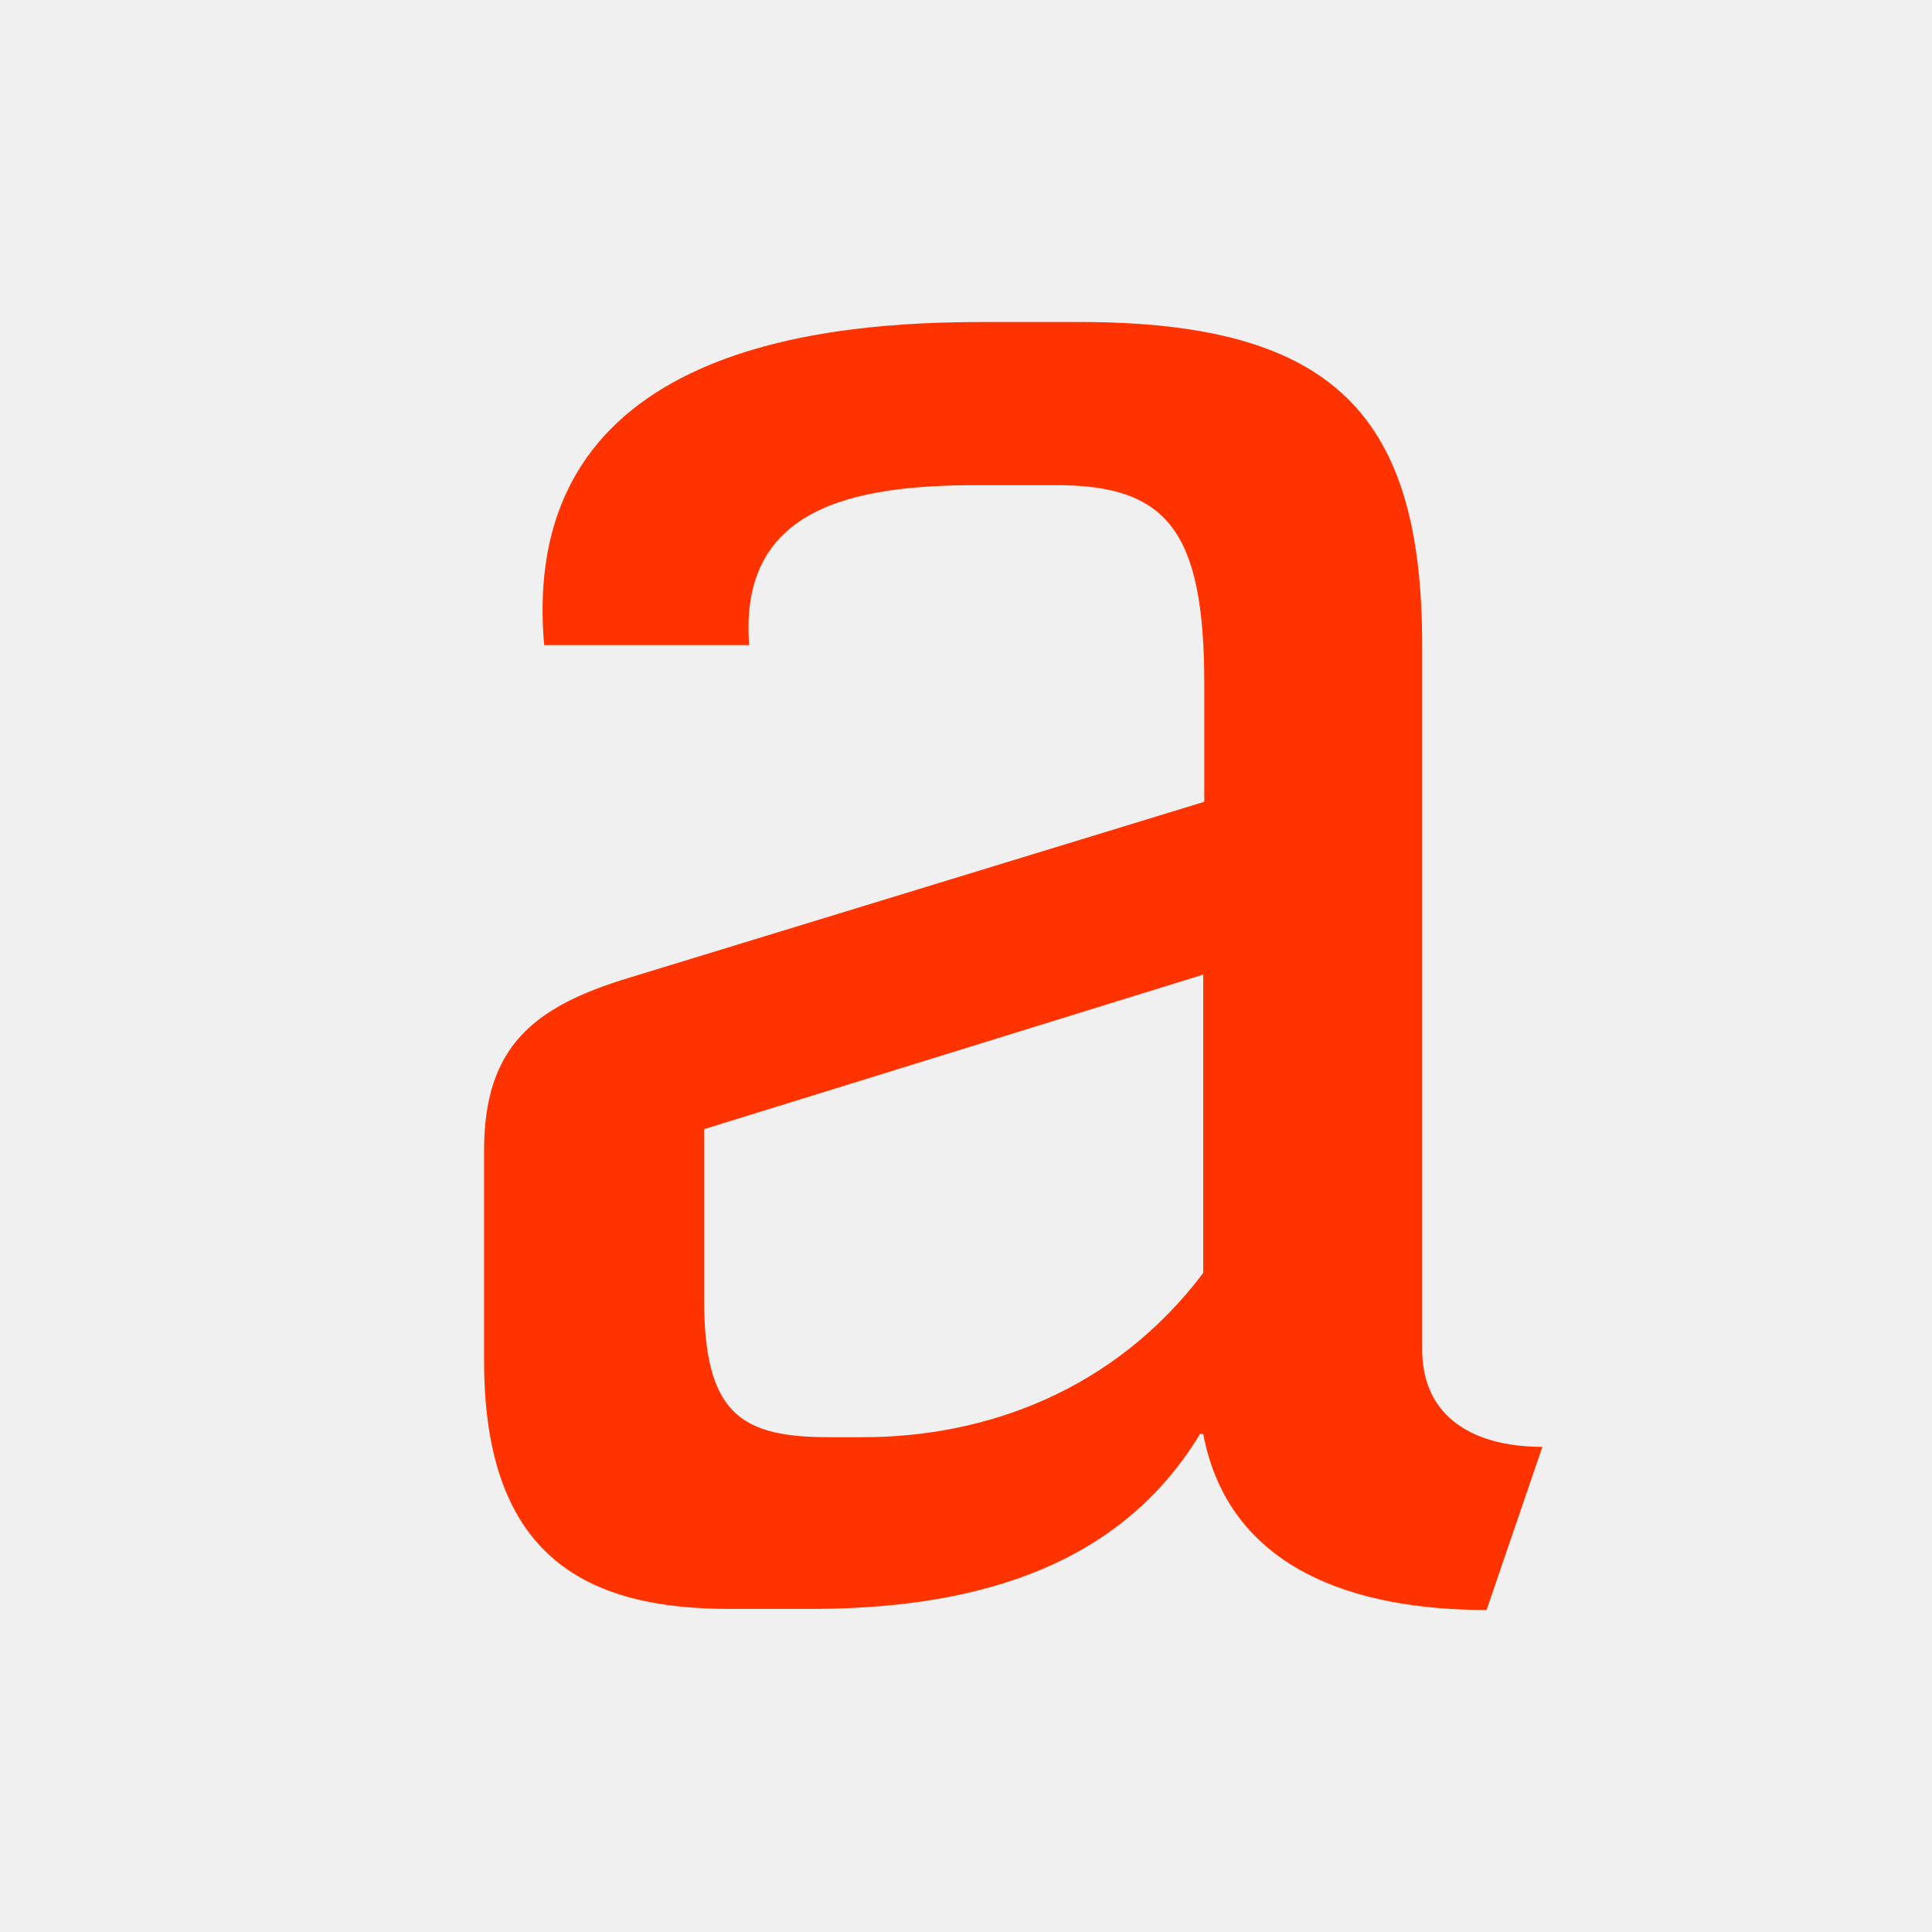
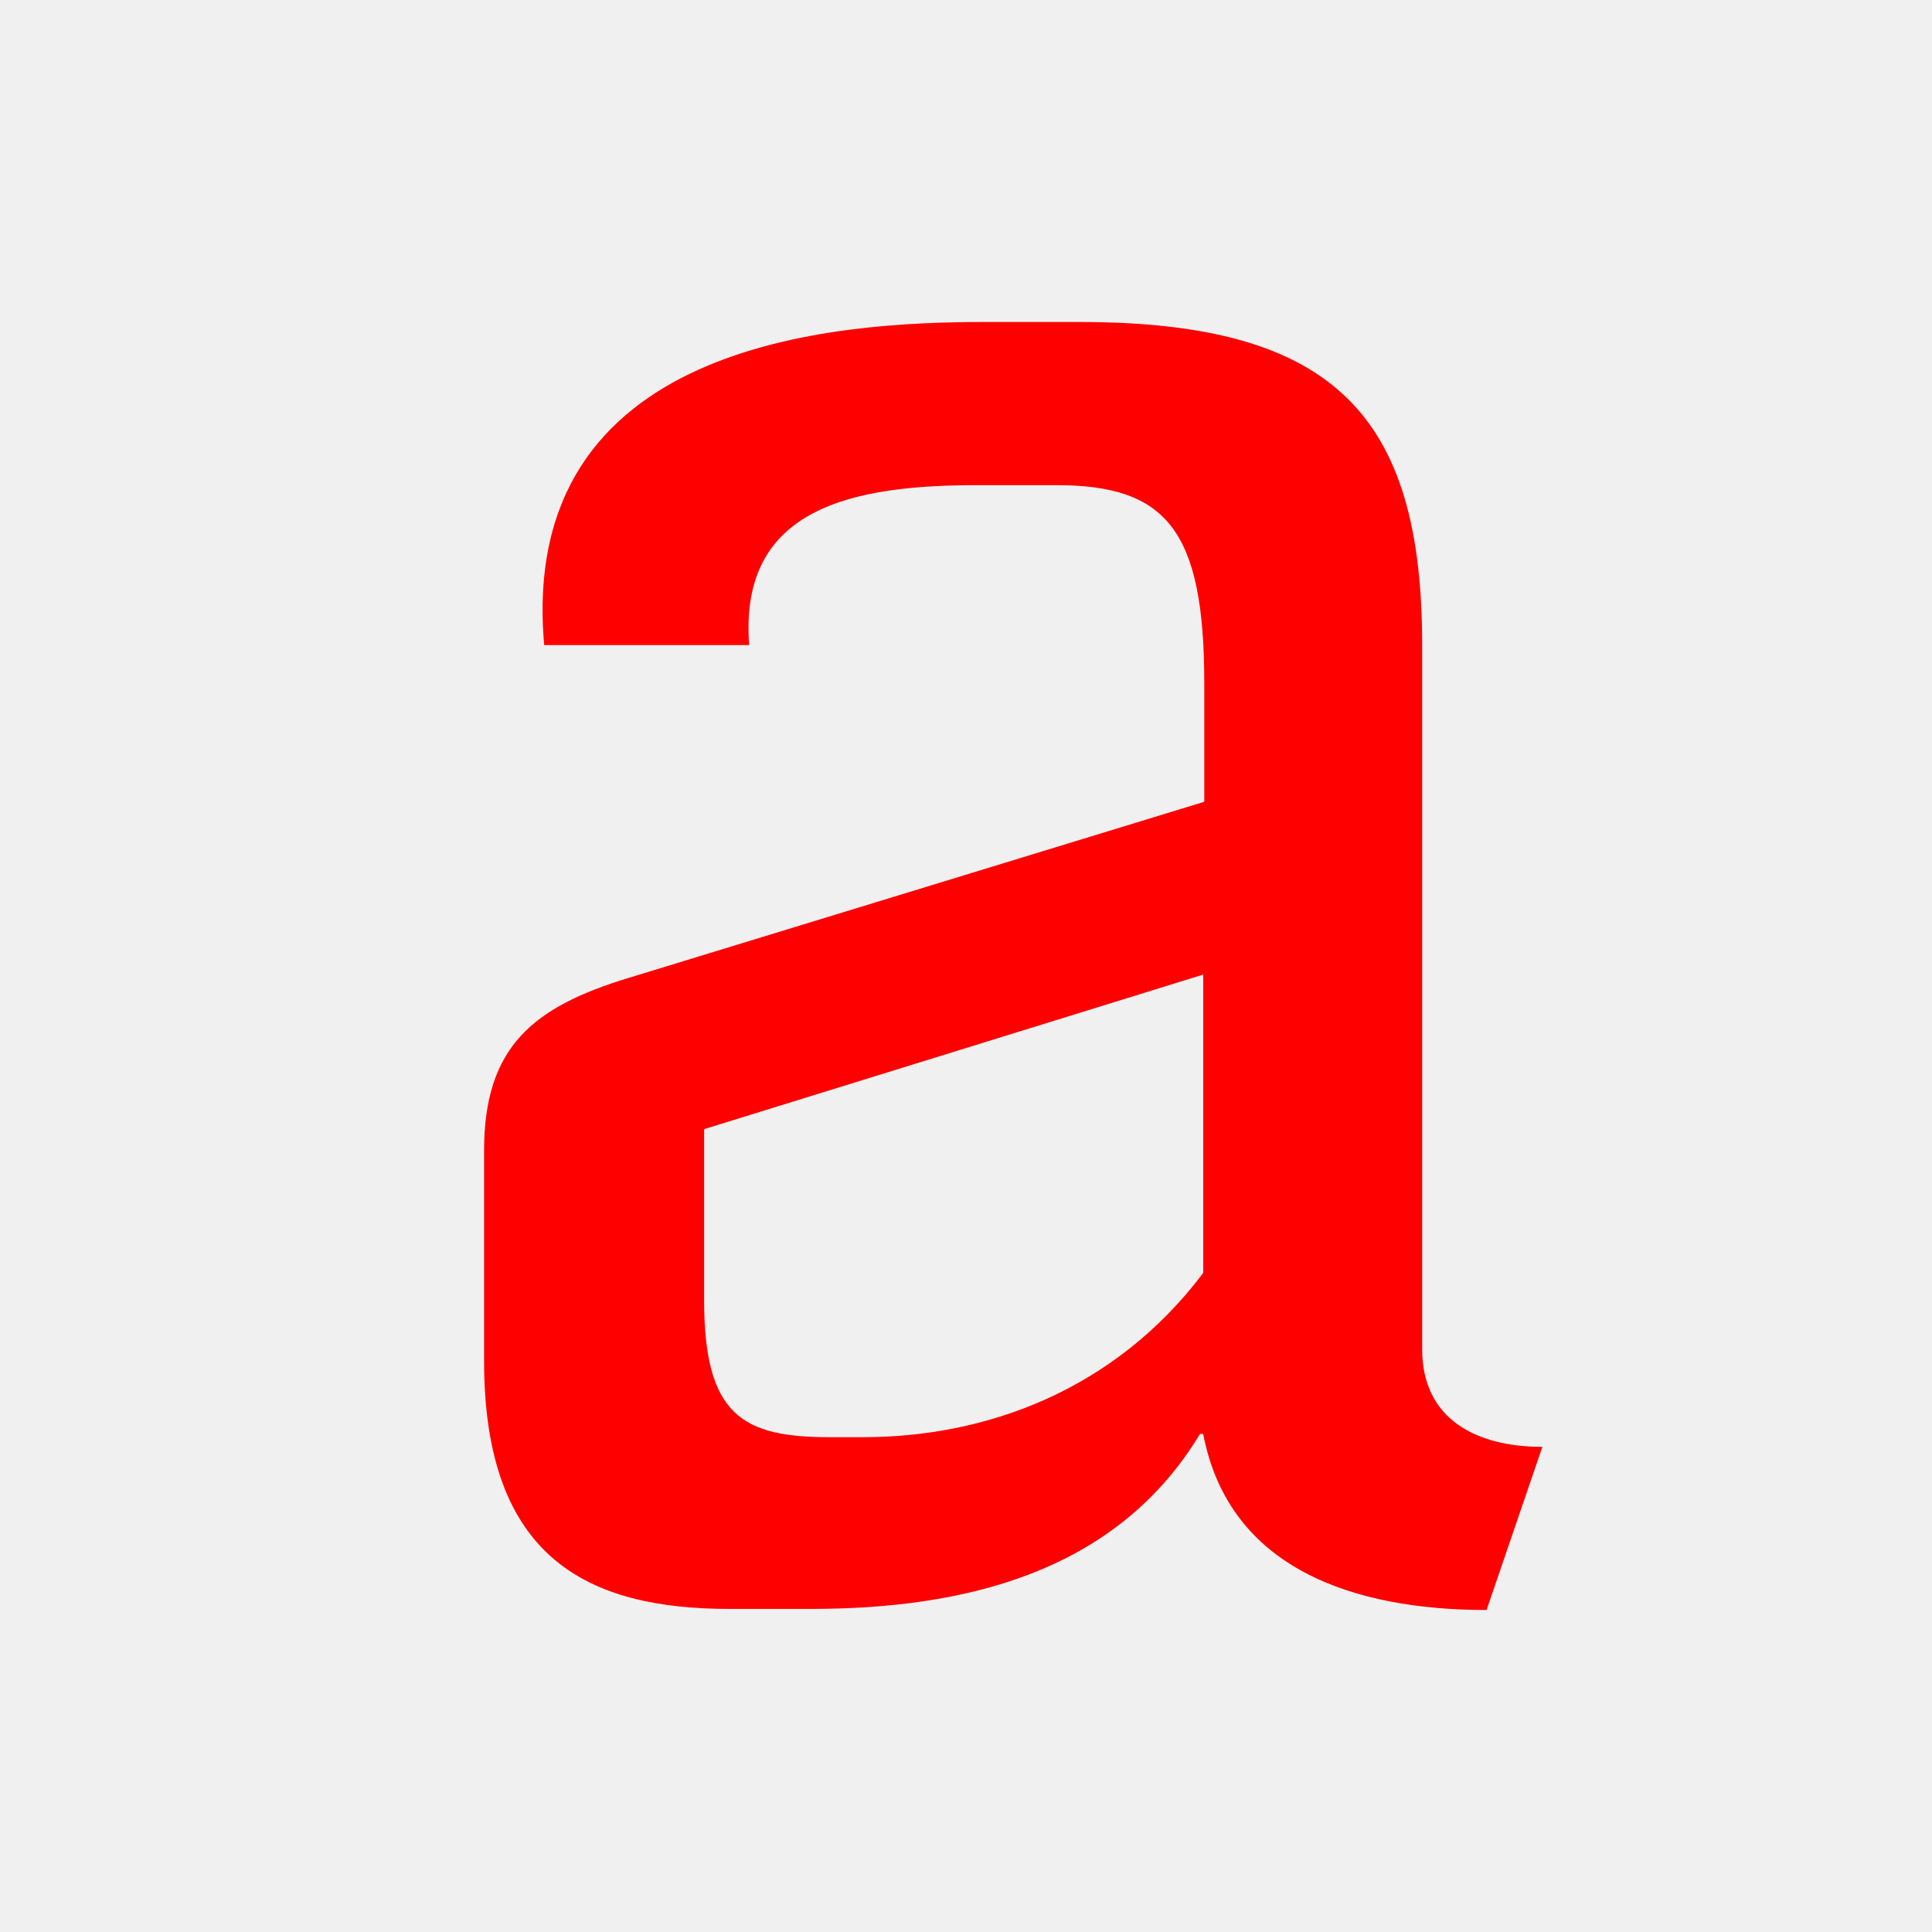
<svg xmlns="http://www.w3.org/2000/svg" version="1.1" x="0px" y="0px" viewBox="0 0 180 180" style="enable-background:new 0 0 180 180;" xml:space="preserve">
  <style type="text/css">
	.st0{fill:#ED5400;}
	.st1{fill:#6943DF;}
	.st2{fill:#333333;}
	.st3{fill:#896F42;}
	.st4{fill:#E7B96D;}
	.st5{fill:#1AD1F2;}
	.st6{fill:#85941E;}
	.st7{fill:#B8B8B8;}
	.st8{fill:#C9C9C9;}
	.st9{fill:#A6A6A6;}
	.st10{fill:#DBDBDB;}
	.st11{fill:#11DDAA;}
	.st12{fill:#FF6699;}
	.st13{fill:#2255FF;}
	.st14{fill:#DDAA00;}
	.st15{fill:#FFDDA0;}
	.st16{fill:#FF5A27;}
	.st17{fill:#11DDFF;}
	.st18{fill:#C5C5C5;}
	.st19{fill:#A7A7A7;}
	.st20{fill:#B0B0B0;}
	.st21{fill:#A4A4A4;}
	.st22{fill:#868686;}
	.st23{fill:#9A9A9A;}
	.st24{fill:#585858;}
	.st25{fill:#C0C0C0;}
	.st26{fill:#C8C8C8;}
	.st27{fill:#D0D0D0;}
	.st28{fill:#D8D8D8;}
	.st29{fill:#EAEAEA;}
- 	.st30{fill:#E5E5E5;}
- 	.st31{fill:#ED3024;}
- 	.st32{fill:#D4A04A;}
- 	.st33{fill:#AE6E04;}
- 	.st34{fill:#543500;}
- 	.st35{fill:#BCA6FF;}
- 	.st36{fill:#3B2287;}
- 	.st37{fill:#B0BA67;}
- 	.st38{fill:#343A09;}
- 	.st39{fill:#A13800;}
- 	.st40{fill:#73EBFF;}
- 	.st41{fill:#18C8E8;}
- 	.st42{fill:#DFB269;}
- 	.st43{fill:#E7621B;}
- 	.st44{fill:#E35000;}
- 	.st45{fill:#088AA1;}
- 	.st46{fill:#613DD3;}
- 	.st47{fill:#282828;}
- 	.st48{fill:#7C8A18;}
- 	.st49{fill:#C472E4;}
- 	.st50{fill:#4D4D4D;}
- 	.st51{fill:#231F20;}
- 	.st52{fill:#ADADAD;}
- 	.st53{fill:#7F673D;}
- 	.st54{fill:#00CC99;}
- 	.st55{fill:#EE5588;}
- 	.st56{fill:#CCCCCC;}
- 	.st57{fill:#979797;}
- 	.st58{fill:#BFBFBF;}
- 	.st59{fill:#BCBCBC;}
- 	.st60{fill:#00CCFF;}
- 	.st61{clip-path:url(#SVGID_2_);fill:#B8B8B8;}
- 	.st62{fill:#0099FF;}
- 	.st63{fill:#FF3300;}
- 	.st64{fill:#FFCC00;}
- 	.st65{fill:#0033FF;}
- 	.st66{fill:#9966CC;}
- 	.st67{fill:#CC9900;}
- 	.st68{fill:#949494;}
- 	.st69{fill:#6B6B6B;}
- 	.st70{fill:#898989;}
- 	.st71{fill:#9F9F9F;}
- 	.st72{fill:#3A3A3A;}
- 	.st73{fill:#B6B6B6;}
- 	.st74{fill:#818181;}
- 	.st75{fill:#767676;}
- 	.st76{display:none;}
- 	.st77{display:inline;}
- 	.st78{fill:#FFFFFF;}
- 	.st79{display:inline;fill:none;}
- 	.st80{font-family:'Heldin-Regular';}
- 	.st81{font-size:21px;}
+ 	.st30{fill:#0033FF;}
+ 	.st31{fill:#EE5588;}
+ 	.st32{fill:#D463A4;}
+ 	.st33{fill:#FFD100;}
+ 	.st34{fill:#00659B;}
+ 	.st35{fill:#524FA1;}
+ 	.st36{fill:#00CCFF;}
+ 	.st37{fill:none;stroke:#FFD100;stroke-miterlimit:10;}
+ 	.st38{fill:#FF7F57;}
+ 	.st39{fill:#FF0000;}
+ 	.st40{fill:#00CC99;}
+ 	.st41{clip-path:url(#SVGID_2_);}
+ 	.st42{fill:#E5E5E5;}
+ 	.st43{fill:#ED3024;}
+ 	.st44{fill:#D4A04A;}
+ 	.st45{fill:#AE6E04;}
+ 	.st46{fill:#543500;}
+ 	.st47{fill:#BCA6FF;}
+ 	.st48{fill:#3B2287;}
+ 	.st49{fill:#B0BA67;}
+ 	.st50{fill:#343A09;}
+ 	.st51{fill:#A13800;}
+ 	.st52{fill:#73EBFF;}
+ 	.st53{fill:#18C8E8;}
+ 	.st54{fill:#DFB269;}
+ 	.st55{fill:#E7621B;}
+ 	.st56{fill:#E35000;}
+ 	.st57{fill:#088AA1;}
+ 	.st58{fill:#613DD3;}
+ 	.st59{fill:#282828;}
+ 	.st60{fill:#7C8A18;}
+ 	.st61{fill:#C472E4;}
+ 	.st62{fill:#4D4D4D;}
+ 	.st63{fill:#231F20;}
+ 	.st64{fill:#ADADAD;}
+ 	.st65{fill:#7F673D;}
+ 	.st66{fill:#CCCCCC;}
+ 	.st67{fill:#979797;}
+ 	.st68{fill:#BFBFBF;}
+ 	.st69{fill:#BCBCBC;}
+ 	.st70{clip-path:url(#SVGID_4_);fill:#B8B8B8;}
+ 	.st71{fill:#0099FF;}
+ 	.st72{fill:#FF3300;}
+ 	.st73{fill:#FFCC00;}
+ 	.st74{fill:#9966CC;}
+ 	.st75{fill:#CC9900;}
+ 	.st76{fill:#949494;}
+ 	.st77{fill:#6B6B6B;}
+ 	.st78{fill:#898989;}
+ 	.st79{fill:#9F9F9F;}
+ 	.st80{fill:#3A3A3A;}
+ 	.st81{fill:#B6B6B6;}
+ 	.st82{fill:#818181;}
+ 	.st83{fill:#767676;}
+ 	.st84{display:none;}
+ 	.st85{display:inline;}
+ 	.st86{fill:#FFFFFF;}
+ 	.st87{display:inline;fill:none;}
+ 	.st88{font-family:'Heldin-Regular';}
+ 	.st89{font-size:21px;}
</style>
  <g id="Layer_2">
</g>
  <g id="Layer_1">
    <g>
-       <path class="st63" d="M100.6,30c23.8,0,31.9,8.8,31.9,30.1v65.6c0,6.5,5,9.1,11.2,9.1l-5.2,15.2c-12.3,0-24-3.8-26.4-16.4h-0.3    c-7.9,13.1-22.3,16.3-36.3,16.3H68c-13.1,0-22.9-4.6-22.9-23.1v-19.6c0-9.7,4.6-13.4,13.5-16.1l53.6-16.4V63.7    c0-14.3-3.5-18.5-13.8-18.5h-7.3c-11.5,0-22.3,2-21.3,14.9H50.7C48.2,31.8,77.9,30,91.7,30H100.6z M80.4,133.9    c11.4,0,23.4-4.3,31.7-15.3V90.8l-46.5,14.4v15.9c0,10.8,3.6,12.8,11.7,12.8H80.4z" />
+       <path class="st39" d="M100.6,30c23.8,0,31.9,8.8,31.9,30.1v65.6c0,6.5,5,9.1,11.2,9.1l-5.2,15.2c-12.3,0-24-3.8-26.4-16.4h-0.3    c-7.9,13.1-22.3,16.3-36.3,16.3H68c-13.1,0-22.9-4.6-22.9-23.1v-19.6c0-9.7,4.6-13.4,13.5-16.1l53.6-16.4V63.7    c0-14.3-3.5-18.5-13.8-18.5h-7.3c-11.5,0-22.3,2-21.3,14.9H50.7C48.2,31.8,77.9,30,91.7,30H100.6z M80.4,133.9    c11.4,0,23.4-4.3,31.7-15.3V90.8l-46.5,14.4v15.9c0,10.8,3.6,12.8,11.7,12.8H80.4z" />
    </g>
  </g>
-   <g id="Layer_3" class="st76">
-     <rect x="23.5" y="20" class="st79" width="140" height="140" />
-     <text transform="matrix(1 0 0 1 23.4569 34.9097)" class="st77">
-       <tspan x="0" y="0" class="st78 st80 st81">HELDIN</tspan>
-       <tspan x="0" y="25.2" class="st78 st80 st81">_____</tspan>
-       <tspan x="0" y="75.6" class="st78 st80 st81">A Heroic Sans</tspan>
+   <g id="Layer_3" class="st84">
+     <rect x="23.5" y="20" class="st87" width="140" height="140" />
+     <text transform="matrix(1 0 0 1 23.4569 34.9097)" class="st85">
+       <tspan x="0" y="0" class="st86 st88 st89">HELDIN</tspan>
+       <tspan x="0" y="25.2" class="st86 st88 st89">_____</tspan>
+       <tspan x="0" y="75.6" class="st86 st88 st89">A Heroic Sans</tspan>
    </text>
  </g>
</svg>
